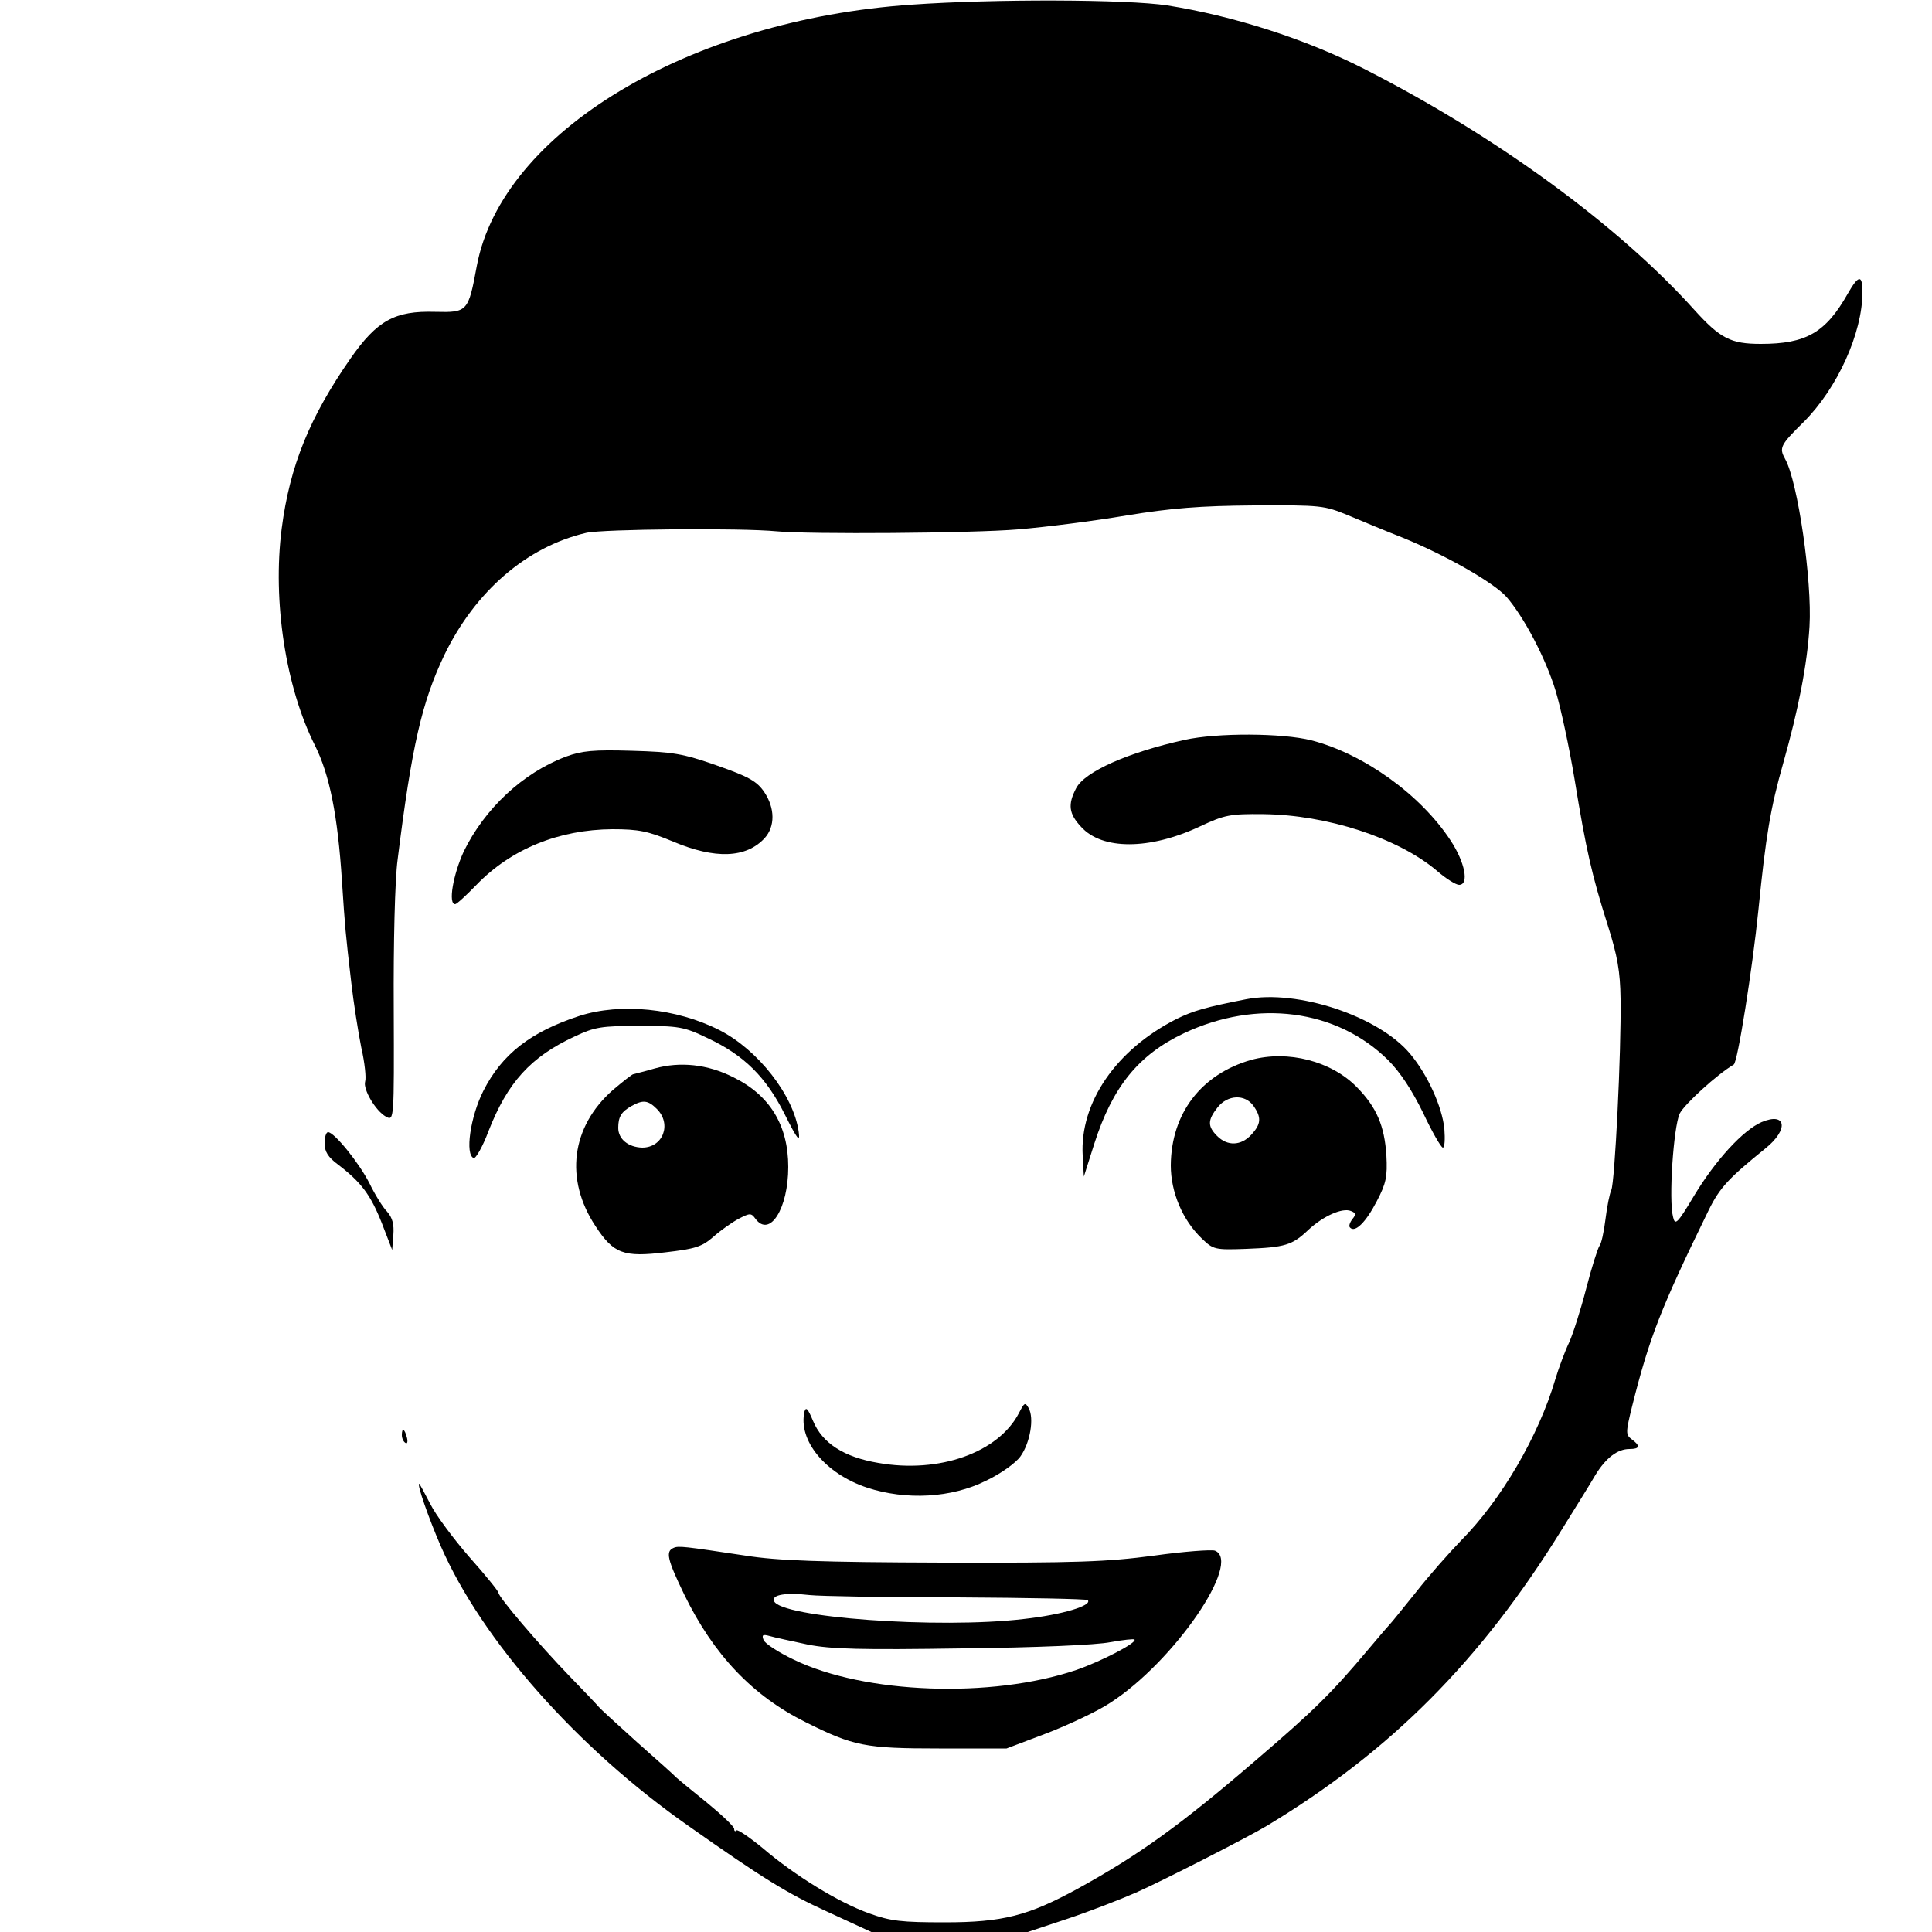
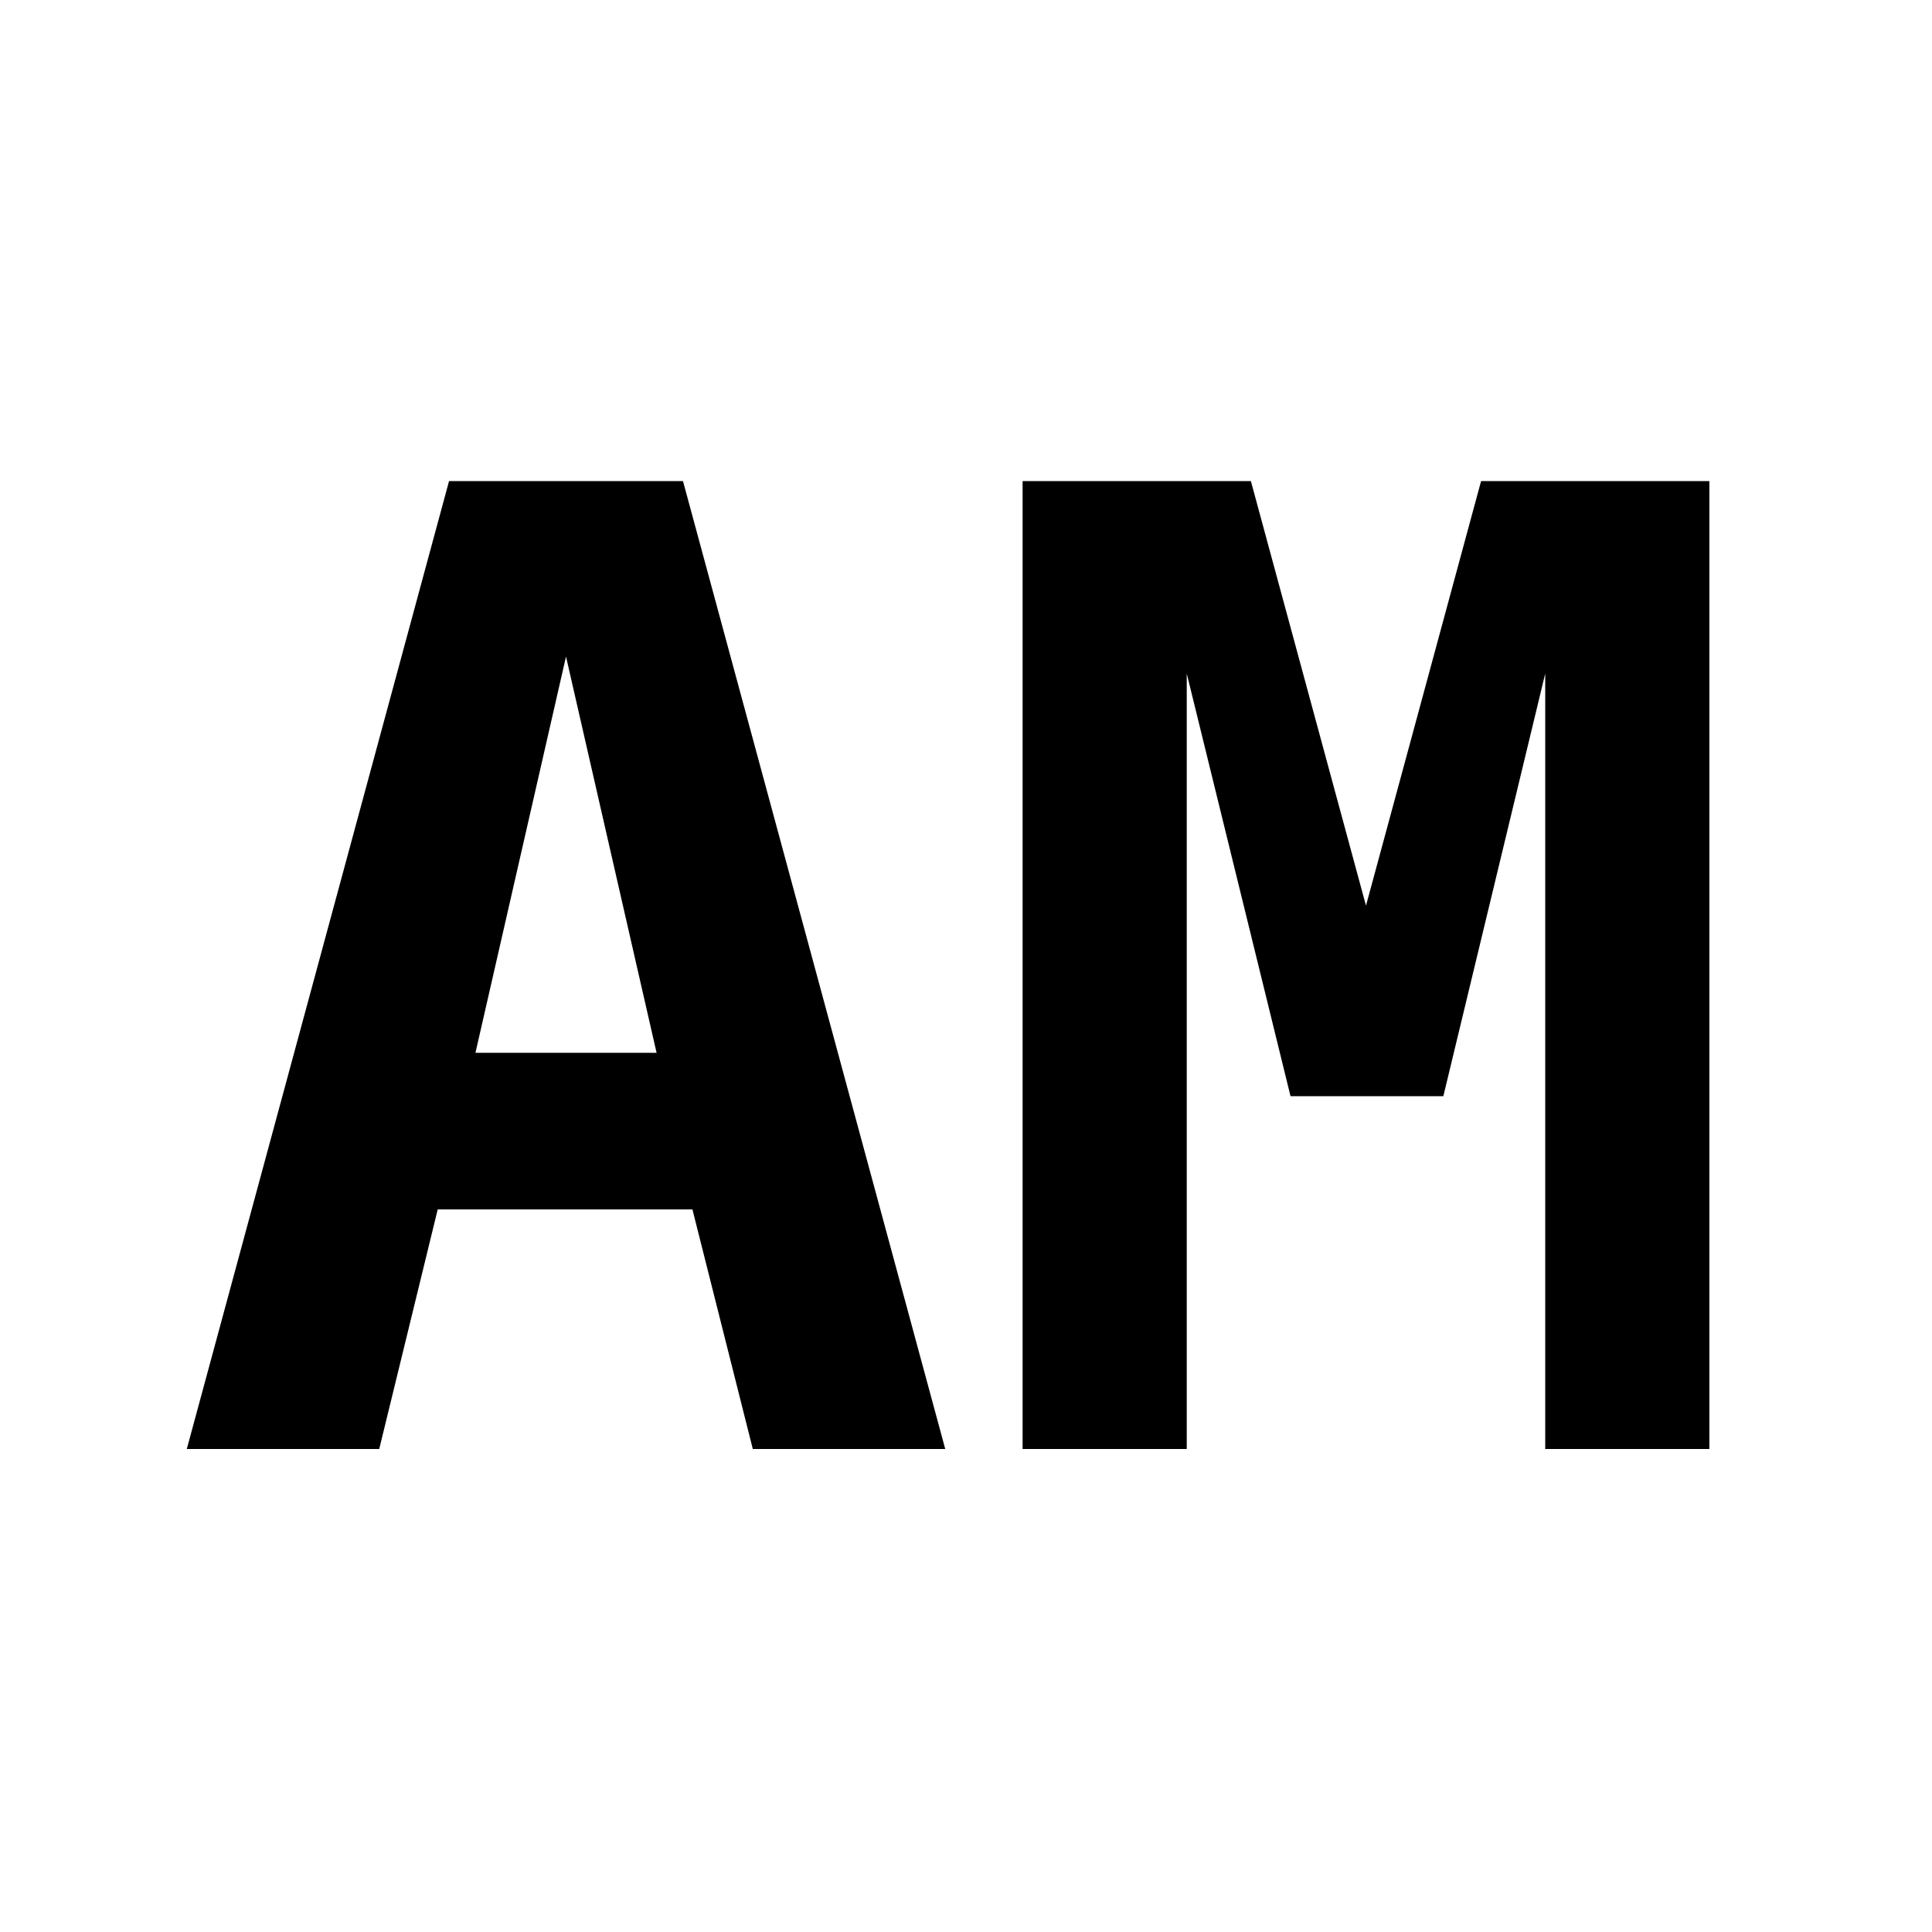
- <svg xmlns="http://www.w3.org/2000/svg" version="1.0" width="500pt" height="500pt" viewBox="0 0 500 500" preserveAspectRatio="xMidYMid meet">
-   <g transform="translate(0,500) scale(0.1,-0.1)" fill="#000000" stroke="none">
-     <path d="M2360 4988 c-577 -39 -1061 -330 -1126 -676 -22 -119 -24 -121 -108 -119 -104 3 -150 -22 -219 -121 -105 -151 -157 -277 -178 -440 -24 -187 10 -410 86 -561 38 -76 59 -181 70 -351 8 -122 9 -133 24 -262 6 -53 18 -129 26 -169 9 -39 13 -79 10 -88 -6 -20 27 -76 54 -91 21 -11 21 -10 20 282 -1 166 3 332 10 383 37 297 63 408 121 530 80 165 213 280 367 316 44 10 400 13 493 4 84 -8 507 -5 625 5 72 6 198 22 280 36 116 19 191 25 330 26 175 1 182 0 245 -26 36 -15 98 -41 139 -57 111 -45 236 -116 270 -154 45 -52 101 -158 127 -243 13 -43 35 -145 49 -229 30 -184 45 -249 86 -378 25 -79 32 -119 33 -190 2 -138 -15 -477 -24 -495 -4 -8 -11 -42 -15 -75 -4 -33 -11 -65 -16 -70 -4 -6 -20 -55 -34 -110 -14 -54 -34 -117 -44 -139 -11 -23 -27 -66 -36 -96 -43 -146 -140 -312 -243 -416 -32 -33 -85 -93 -117 -134 -33 -41 -62 -77 -65 -80 -3 -3 -30 -34 -60 -70 -94 -112 -141 -158 -287 -283 -195 -168 -304 -247 -464 -335 -128 -70 -194 -87 -344 -87 -111 0 -140 3 -195 23 -79 28 -193 98 -276 169 -34 28 -65 49 -68 46 -3 -4 -6 -2 -6 4 0 6 -33 37 -72 69 -40 32 -75 61 -78 64 -3 4 -48 44 -100 90 -52 47 -97 88 -100 92 -3 4 -37 40 -76 80 -81 84 -184 205 -184 216 0 4 -34 46 -75 92 -41 47 -87 109 -101 137 -15 29 -28 53 -29 53 -7 0 26 -93 56 -162 107 -244 353 -522 640 -723 193 -136 256 -175 359 -222 l115 -53 202 0 203 0 102 34 c57 19 137 50 178 68 66 29 293 145 339 173 320 193 552 426 762 765 36 58 76 122 88 143 27 44 57 67 88 67 27 0 29 8 6 25 -16 12 -16 17 1 86 45 179 74 253 198 507 29 59 52 83 147 160 61 49 54 95 -10 68 -48 -21 -119 -98 -175 -191 -43 -72 -49 -77 -54 -55 -12 44 1 233 17 268 12 24 96 101 140 127 10 6 48 245 64 402 19 190 31 262 64 378 39 138 62 254 68 354 7 117 -30 374 -63 433 -16 29 -13 36 48 96 87 87 152 230 152 336 0 46 -10 45 -38 -4 -57 -101 -108 -130 -225 -130 -78 0 -105 14 -172 88 -196 218 -513 450 -855 624 -153 78 -339 137 -509 164 -105 16 -449 17 -661 2z" />
-     <path d="M3065 3085 c-145 -32 -258 -82 -280 -125 -22 -42 -19 -66 13 -100 54 -60 177 -60 307 1 64 30 78 33 165 32 164 -2 347 -61 448 -146 24 -21 50 -37 58 -37 27 0 15 59 -22 115 -78 119 -225 224 -360 259 -75 19 -244 20 -329 1z" />
-     <path d="M1465 3042 c-112 -42 -211 -135 -265 -246 -27 -59 -41 -136 -22 -136 4 0 29 23 55 50 90 93 213 143 352 144 68 0 92 -5 157 -32 109 -46 189 -43 237 9 27 30 27 77 -1 119 -19 28 -40 40 -123 69 -88 31 -114 35 -220 38 -99 3 -129 0 -170 -15z" />
-     <path d="M3225 2414 c-107 -21 -137 -30 -180 -51 -156 -79 -251 -216 -243 -354 l3 -54 27 85 c47 147 114 230 232 286 189 89 395 62 528 -69 32 -32 62 -78 91 -137 23 -49 46 -89 51 -90 5 0 6 22 4 49 -6 57 -43 139 -88 193 -81 98 -292 168 -425 142z" />
-     <path d="M1500 2371 c-126 -41 -201 -99 -249 -194 -34 -67 -48 -166 -25 -174 5 -2 23 29 38 69 49 126 109 193 224 246 51 24 68 27 167 27 102 0 115 -2 177 -32 94 -44 151 -101 199 -197 33 -66 40 -74 36 -45 -13 94 -105 212 -205 263 -112 57 -256 71 -362 37z" />
-     <path d="M3238 2257 c-129 -37 -207 -138 -208 -273 0 -69 30 -141 80 -189 30 -29 34 -30 116 -27 100 4 118 9 161 50 38 35 87 57 109 48 13 -5 14 -9 4 -21 -7 -9 -10 -19 -6 -22 13 -14 41 14 69 68 24 46 28 63 25 119 -5 76 -25 124 -76 176 -66 68 -179 97 -274 71z m6 -119 c21 -30 20 -47 -6 -75 -26 -28 -61 -30 -88 -3 -25 25 -25 41 1 74 26 33 71 35 93 4z" />
-     <path d="M1695 2235 c-27 -8 -53 -14 -56 -15 -3 0 -27 -19 -53 -41 -108 -95 -125 -231 -45 -352 47 -72 73 -81 181 -68 77 9 94 14 124 40 19 17 49 38 66 47 29 15 32 15 43 0 37 -50 85 26 85 134 0 108 -48 186 -142 232 -67 34 -138 41 -203 23z m5 -105 c39 -39 16 -100 -38 -100 -36 1 -62 22 -62 51 0 29 8 42 35 57 29 16 42 15 65 -8z" />
-     <path d="M840 2041 c0 -21 9 -36 35 -55 60 -46 84 -78 113 -151 l27 -70 3 39 c2 27 -2 44 -16 60 -11 11 -32 45 -46 74 -27 53 -91 132 -107 132 -5 0 -9 -13 -9 -29z" />
-     <path d="M2637 1343 c-53 -102 -206 -157 -364 -129 -89 15 -145 51 -169 109 -13 31 -18 37 -22 24 -17 -75 54 -161 162 -197 101 -33 218 -27 308 18 38 18 77 46 89 63 25 35 36 99 21 125 -9 16 -11 14 -25 -13z" />
-     <path d="M1040 1286 c0 -8 4 -17 9 -20 5 -4 7 3 4 14 -6 23 -13 26 -13 6z" />
-     <path d="M1743 994 c-21 -9 -16 -30 28 -121 76 -156 177 -262 314 -330 124 -62 154 -68 345 -68 l175 0 103 39 c57 22 132 57 165 79 165 106 343 366 271 394 -9 3 -80 -2 -158 -13 -121 -16 -198 -19 -546 -18 -316 1 -428 5 -510 18 -160 24 -174 26 -187 20z m734 -128 c182 -1 334 -4 338 -7 13 -14 -66 -38 -166 -49 -221 -26 -632 4 -646 47 -6 16 32 22 92 15 28 -3 199 -6 382 -6z m-387 -122 c60 -12 139 -14 400 -10 192 2 349 9 383 16 33 6 61 9 63 7 8 -8 -87 -57 -151 -79 -219 -74 -548 -62 -731 27 -40 19 -75 42 -78 51 -5 13 -2 15 16 10 13 -4 57 -13 98 -22z" />
-   </g>
+ <svg xmlns="http://www.w3.org/2000/svg" width="16" height="16" viewBox="0 0 16 16">
+   <text x="8" y="12" text-anchor="middle" font-family="monospace" font-weight="700" font-size="11" fill="#000000">AM</text>
</svg>
